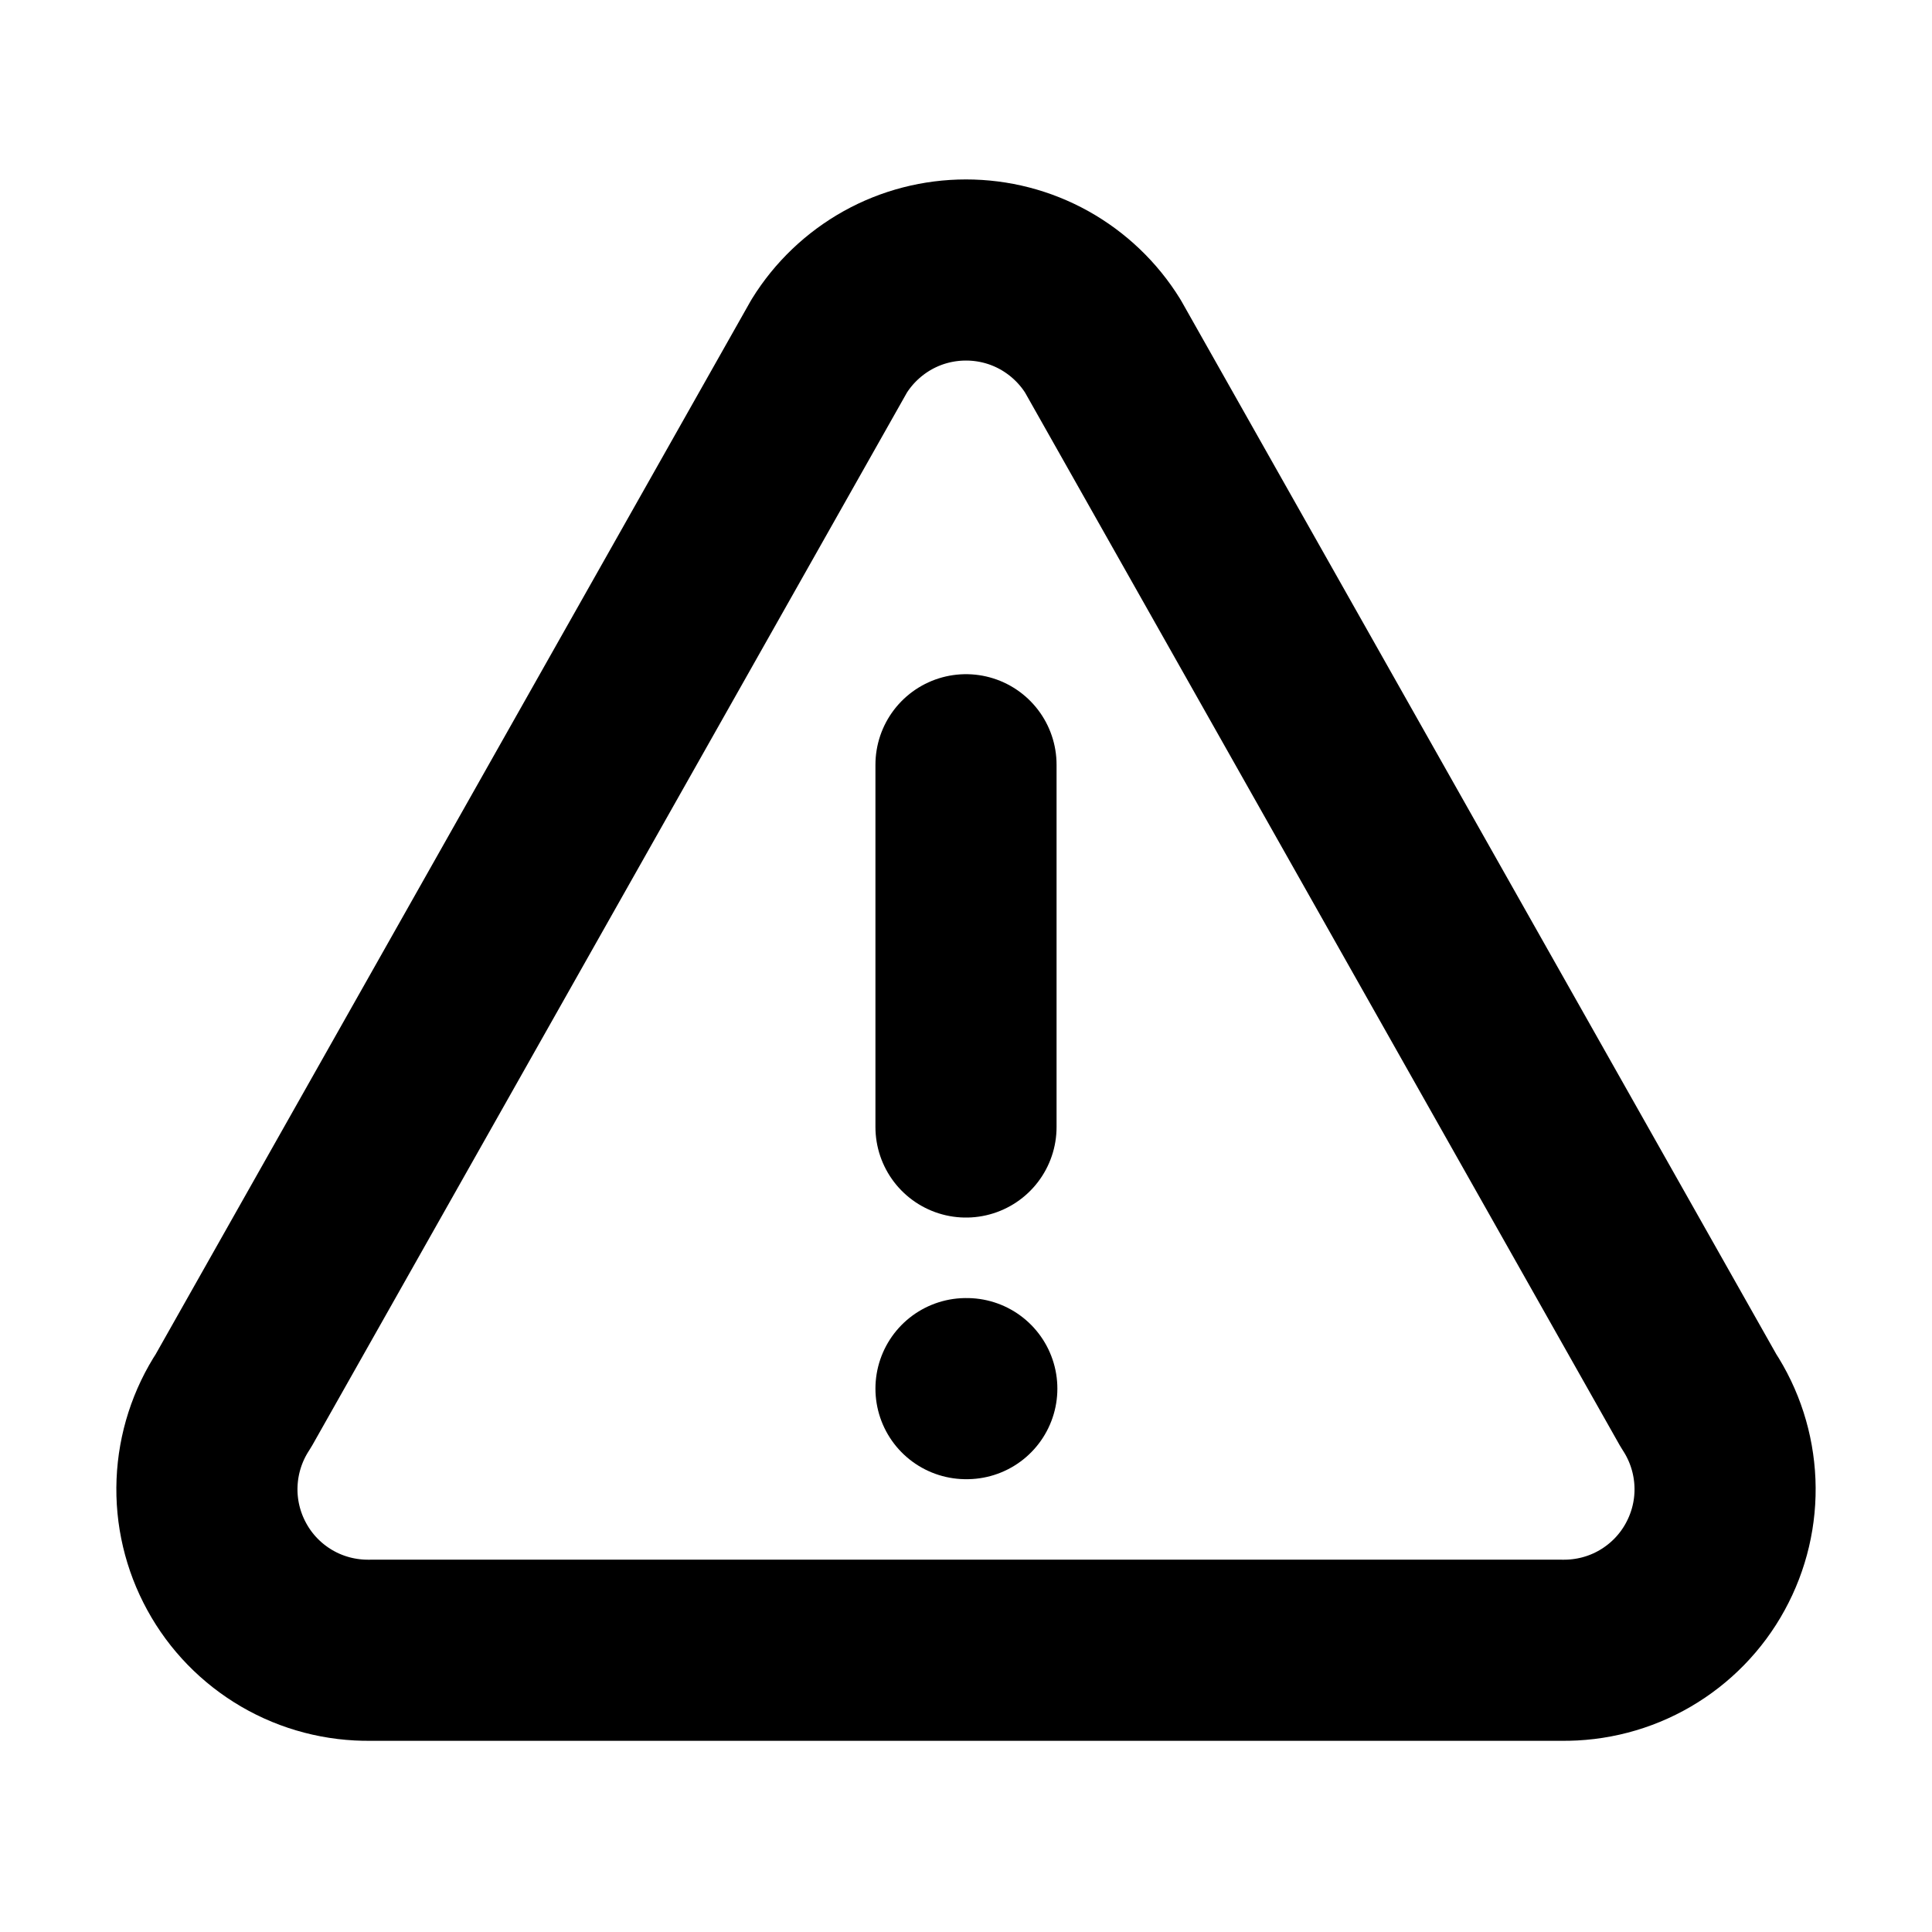
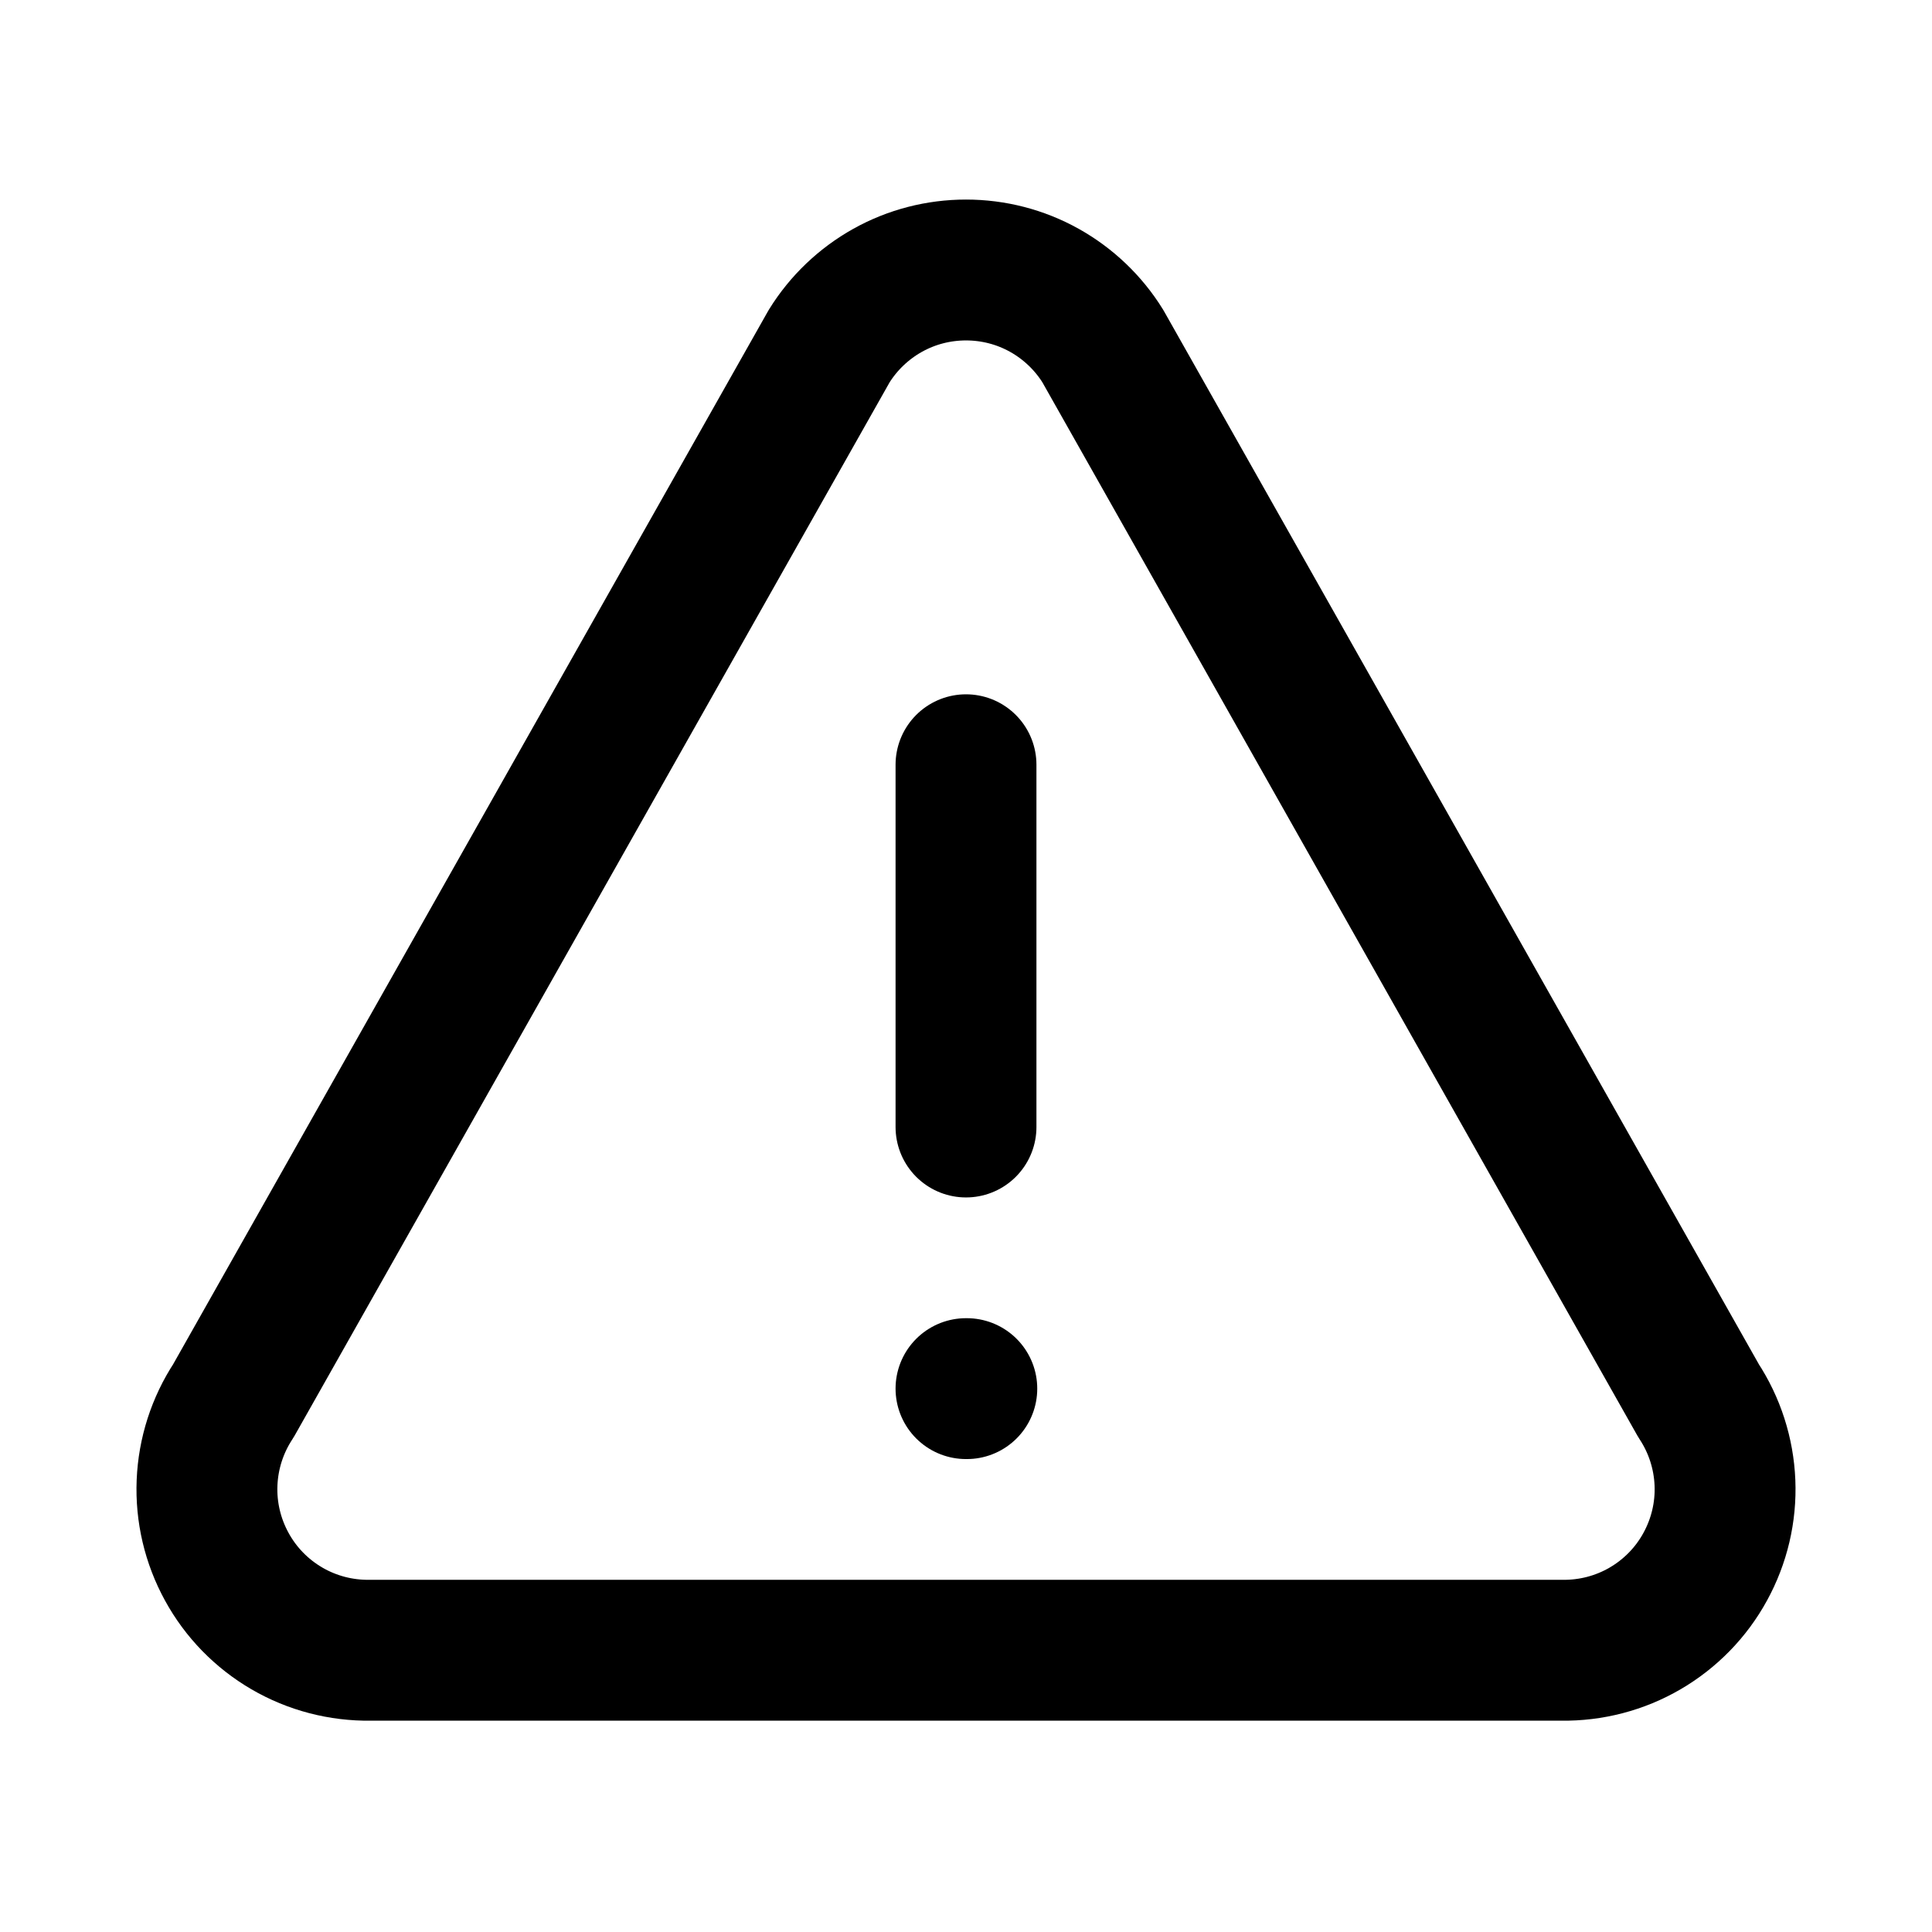
<svg xmlns="http://www.w3.org/2000/svg" width="24" height="24" viewBox="0 0 24 24" fill="none">
-   <path d="M10.3 4.3L2.9 17.4C2.7 17.704 2.587 18.056 2.572 18.419C2.557 18.783 2.642 19.143 2.817 19.462C2.991 19.781 3.25 20.046 3.564 20.229C3.878 20.412 4.236 20.505 4.6 20.5H19.4C19.764 20.505 20.122 20.412 20.436 20.229C20.75 20.046 21.009 19.781 21.183 19.462C21.358 19.143 21.443 18.783 21.428 18.419C21.413 18.056 21.3 17.704 21.1 17.4L13.7 4.3C13.521 4.011 13.27 3.772 12.973 3.606C12.675 3.44 12.341 3.354 12 3.354C11.659 3.354 11.325 3.44 11.027 3.606C10.73 3.772 10.479 4.011 10.3 4.3Z" stroke="currentColor" stroke-width="2.25" stroke-linecap="round" stroke-linejoin="round" />
-   <path d="M12 9.5V14M12 17.25H12.01" stroke="currentColor" stroke-width="2.25" stroke-linecap="round" stroke-linejoin="round" />
+   <path d="M10.3 4.3L2.9 17.4C2.7 17.704 2.587 18.056 2.572 18.419C2.557 18.783 2.642 19.143 2.817 19.462C2.991 19.781 3.25 20.046 3.564 20.229C3.878 20.412 4.236 20.505 4.6 20.5H19.4C19.764 20.505 20.122 20.412 20.436 20.229C20.75 20.046 21.009 19.781 21.183 19.462C21.358 19.143 21.443 18.783 21.428 18.419C21.413 18.056 21.3 17.704 21.1 17.4L13.7 4.3C13.521 4.011 13.27 3.772 12.973 3.606C12.675 3.44 12.341 3.354 12 3.354C11.659 3.354 11.325 3.44 11.027 3.606C10.73 3.772 10.479 4.011 10.3 4.3Z" stroke="currentColor" stroke-width="1.75" stroke-linecap="round" stroke-linejoin="round" />
+   <path d="M12 9.5V14M12 17.25H12.01" stroke="currentColor" stroke-width="1.75" stroke-linecap="round" stroke-linejoin="round" />
</svg>
